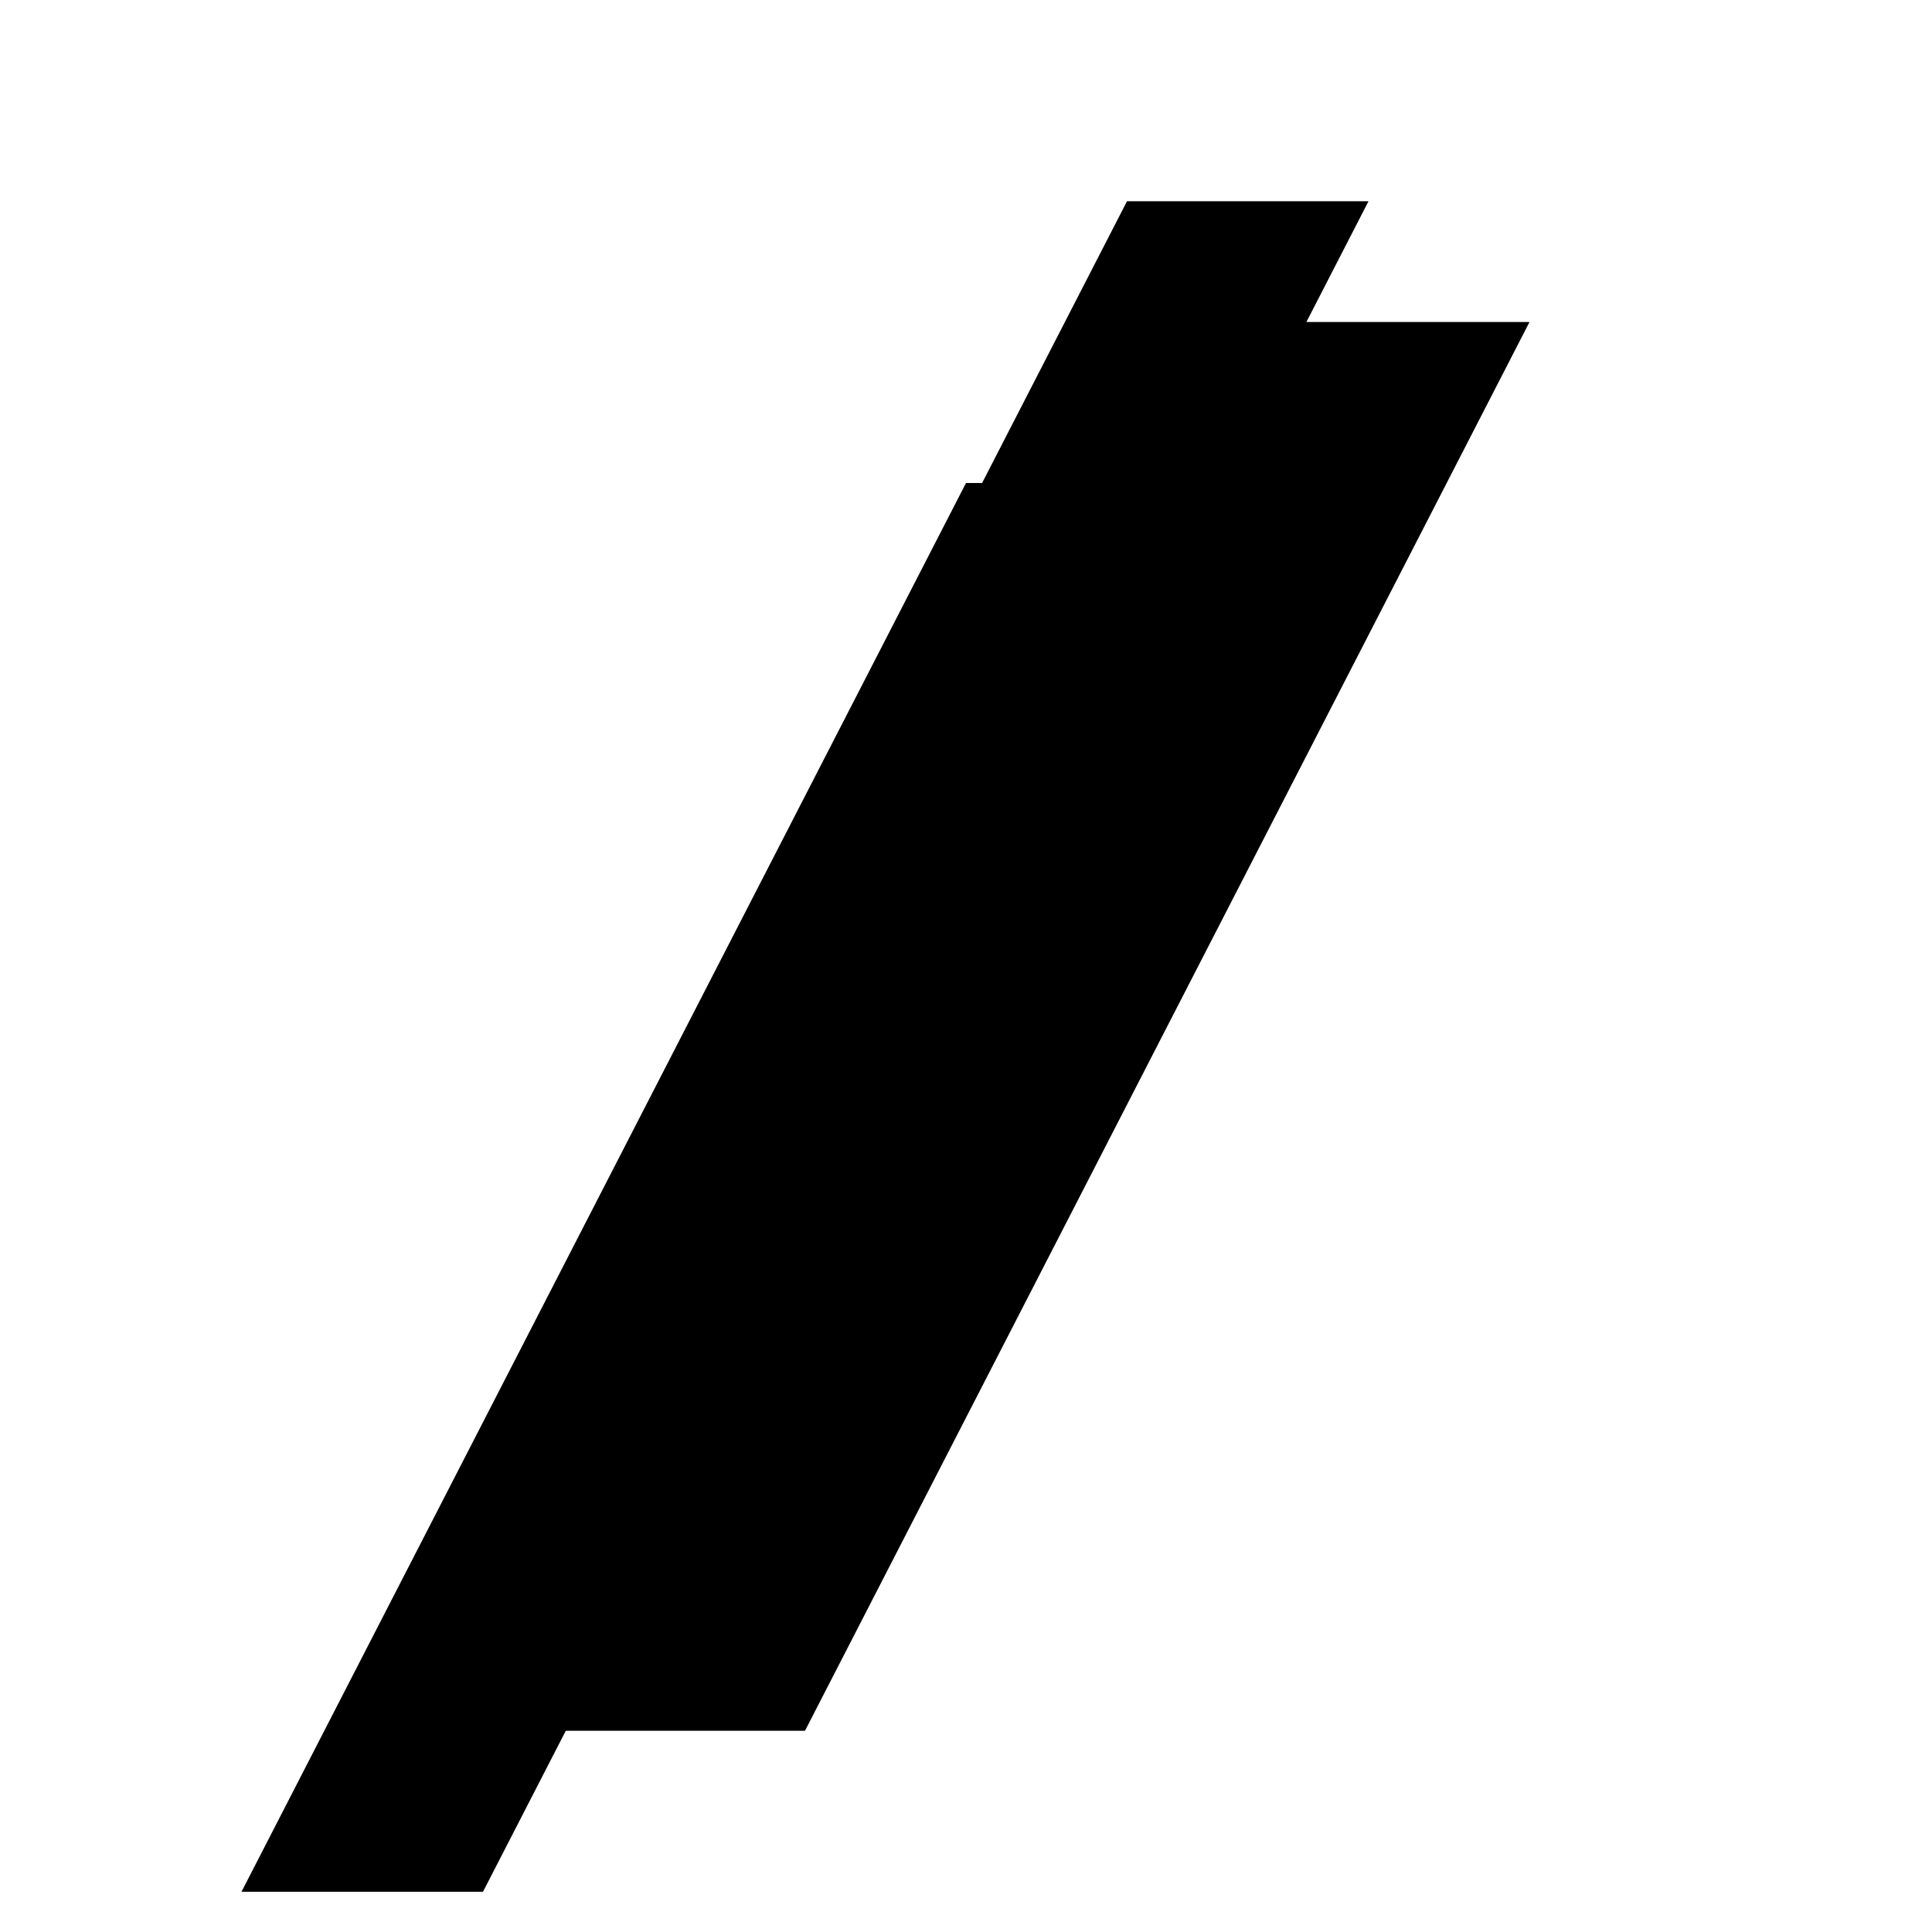
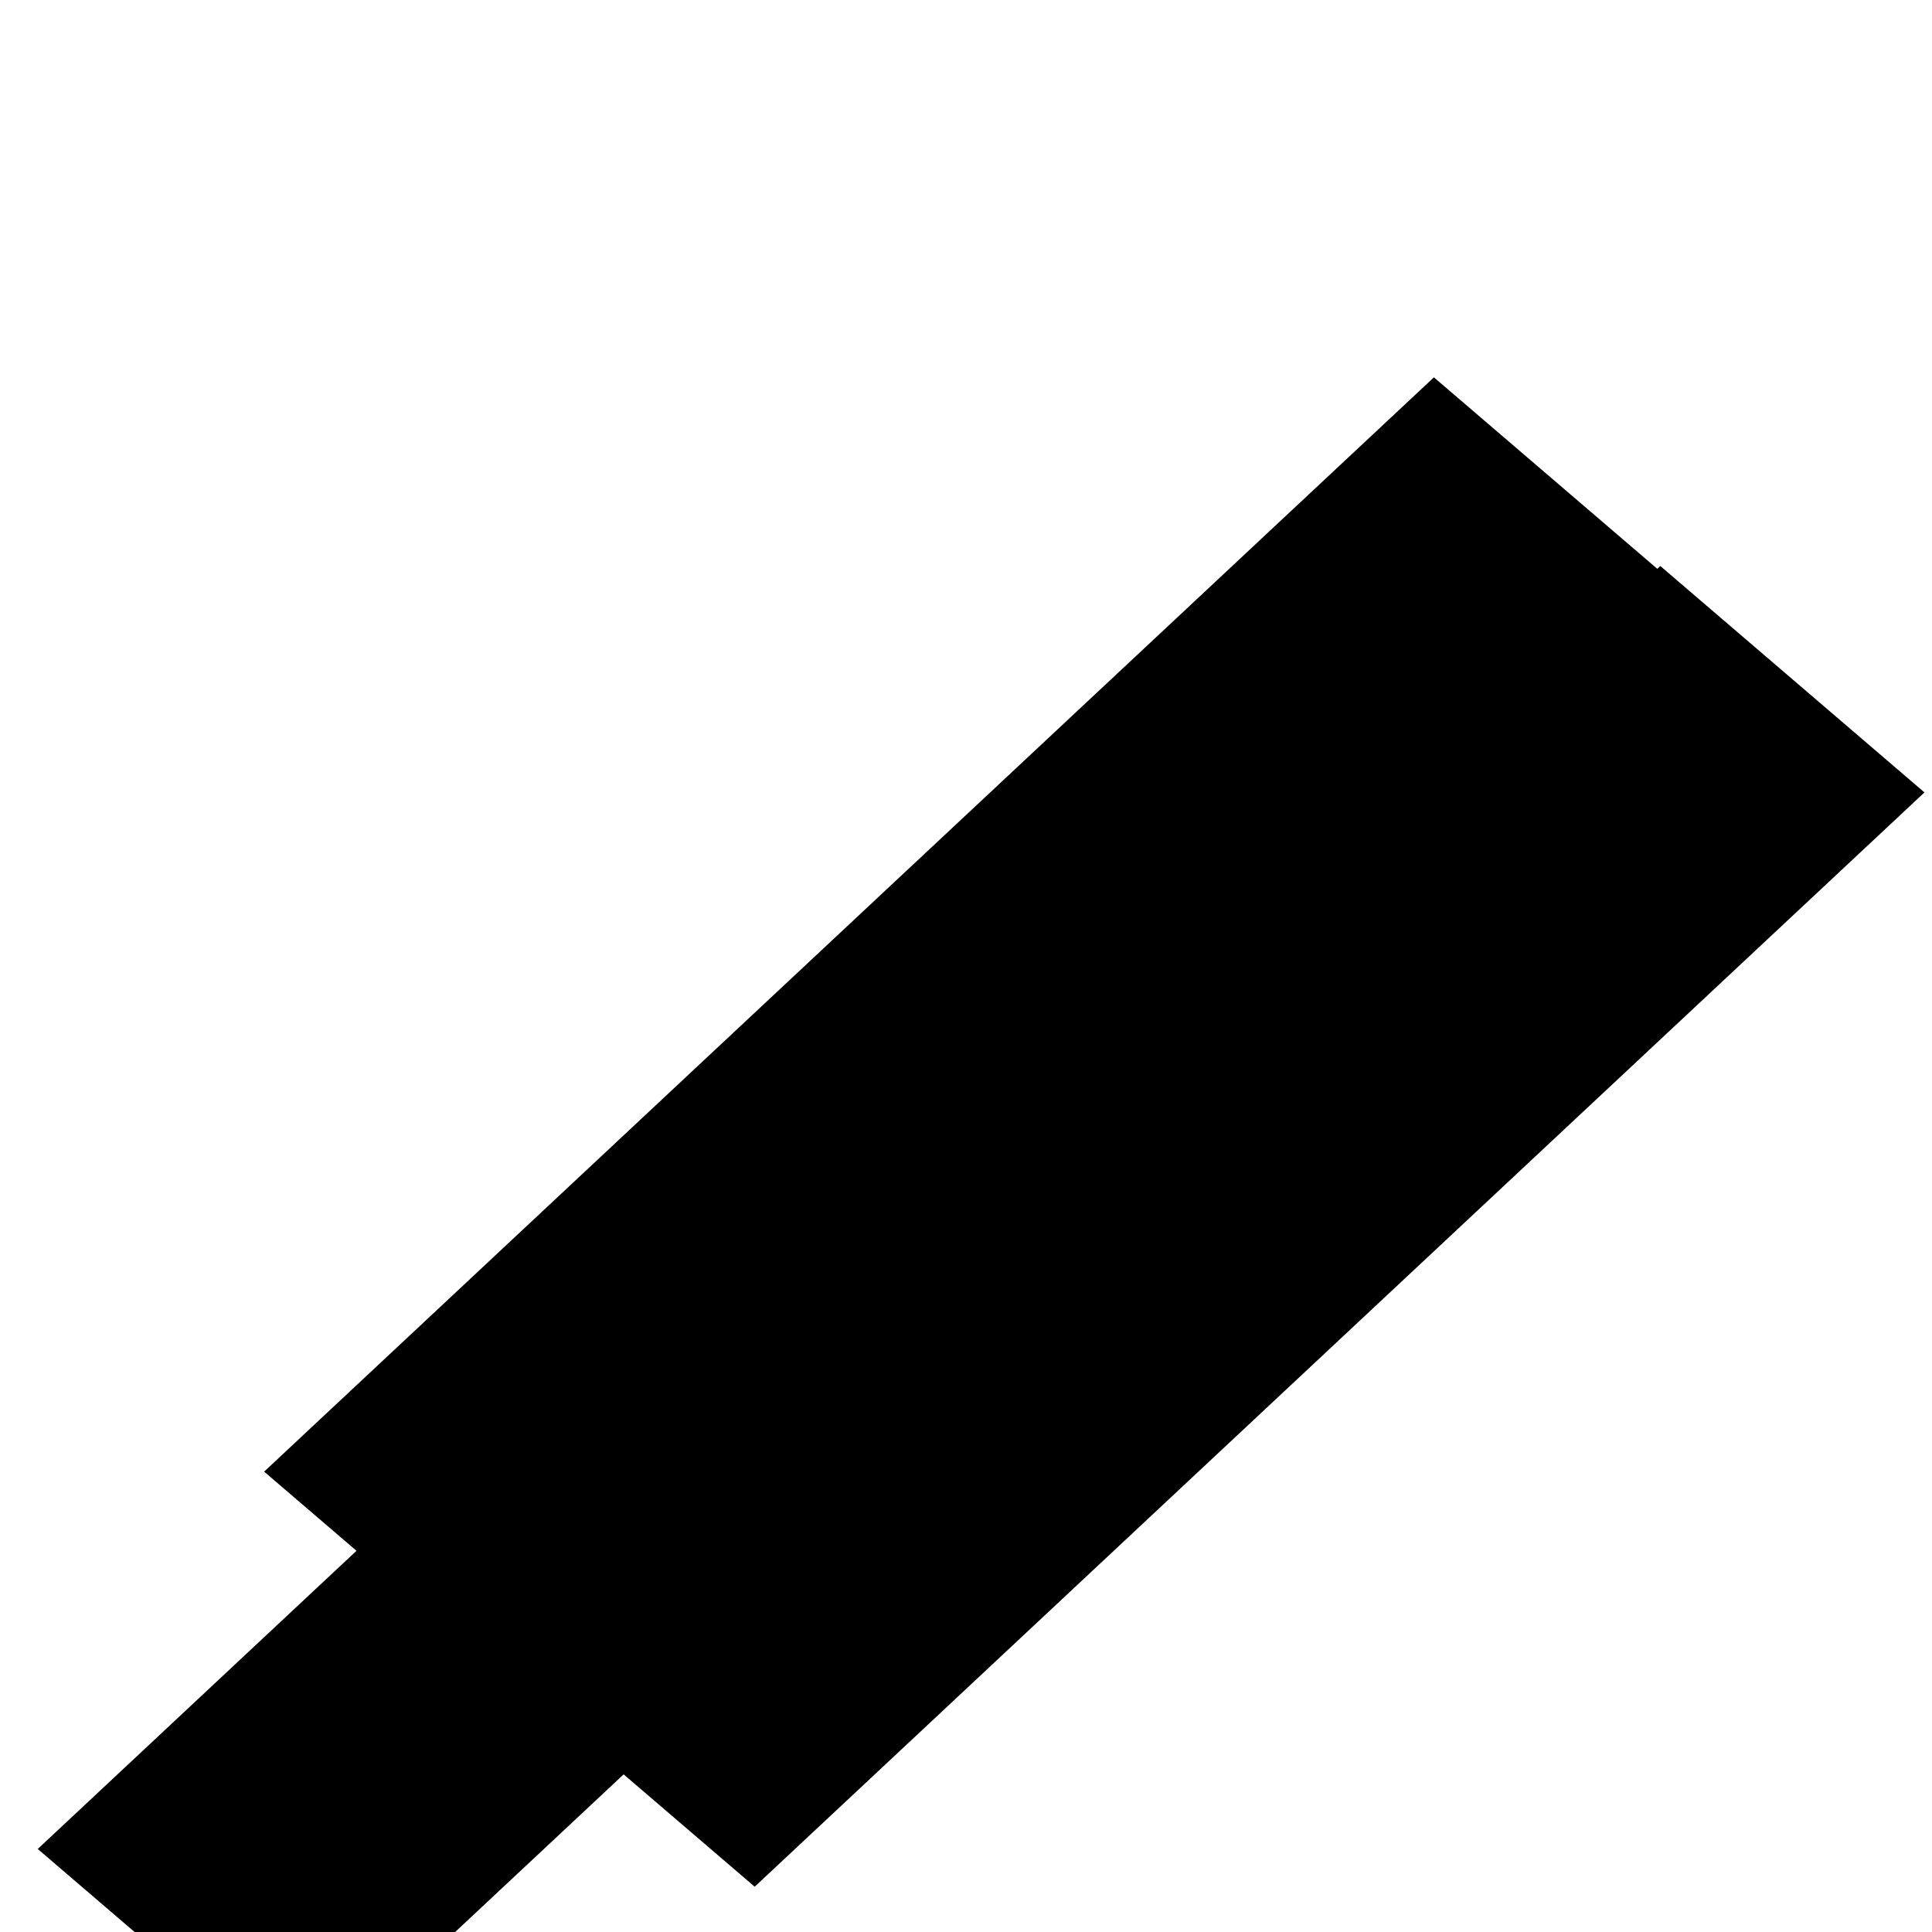
- <svg xmlns="http://www.w3.org/2000/svg" width="48" height="48" viewBox="0 0 48 48" fill="none">
-   <path d="M 28 5 L 34 5 L 16 40 L 10 40 Z" fill="currentColor" />
-   <path d="M 24 12 L 30 12 L 12 47 L 6 47 Z" fill="currentColor" />
-   <path d="M 32 8 L 38 8 L 20 43 L 14 43 Z" fill="currentColor" />
+ <svg xmlns="http://www.w3.org/2000/svg" width="512" height="512" viewBox="0 0 512 512" fill="none">
+   <path d="M 380 100 L 450 160 L 140 450 L 70 390 Z" fill="currentColor" />
+   <path d="M 320 200 L 390 260 L 80 550 L 10 490 Z" fill="currentColor" />
+   <path d="M 440 150 L 510 210 L 200 500 L 130 440 Z" fill="currentColor" />
</svg>
